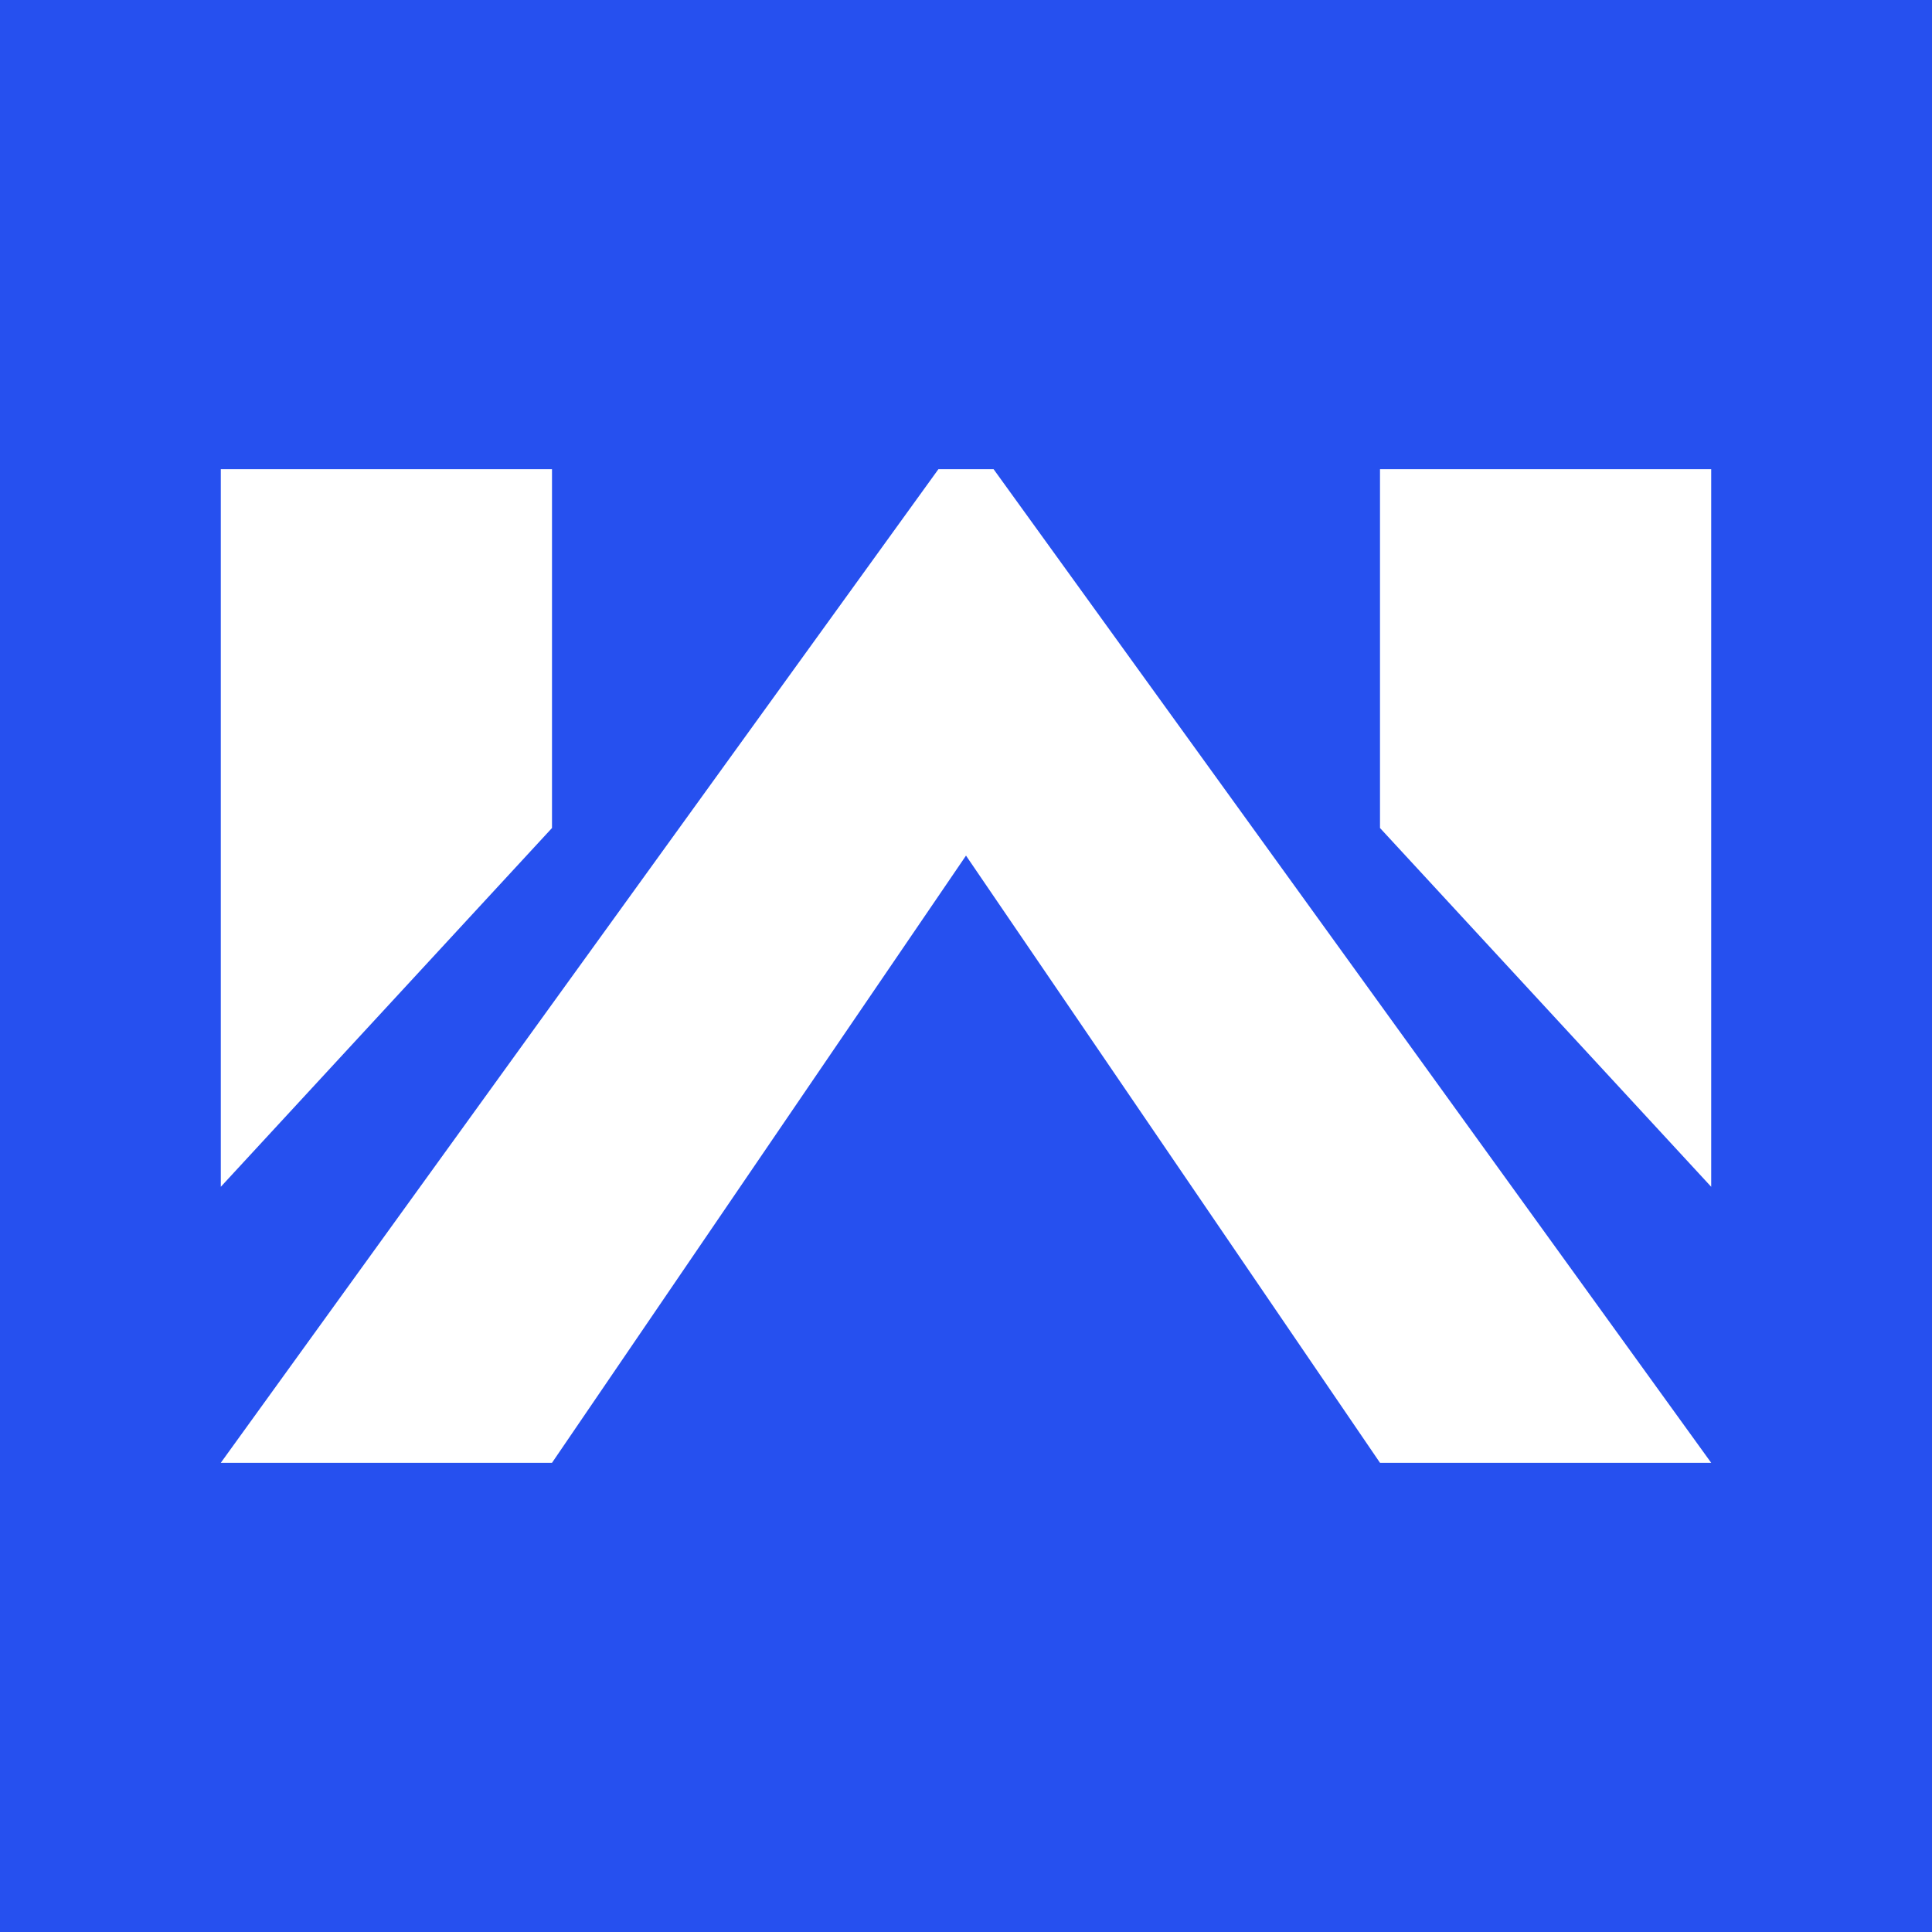
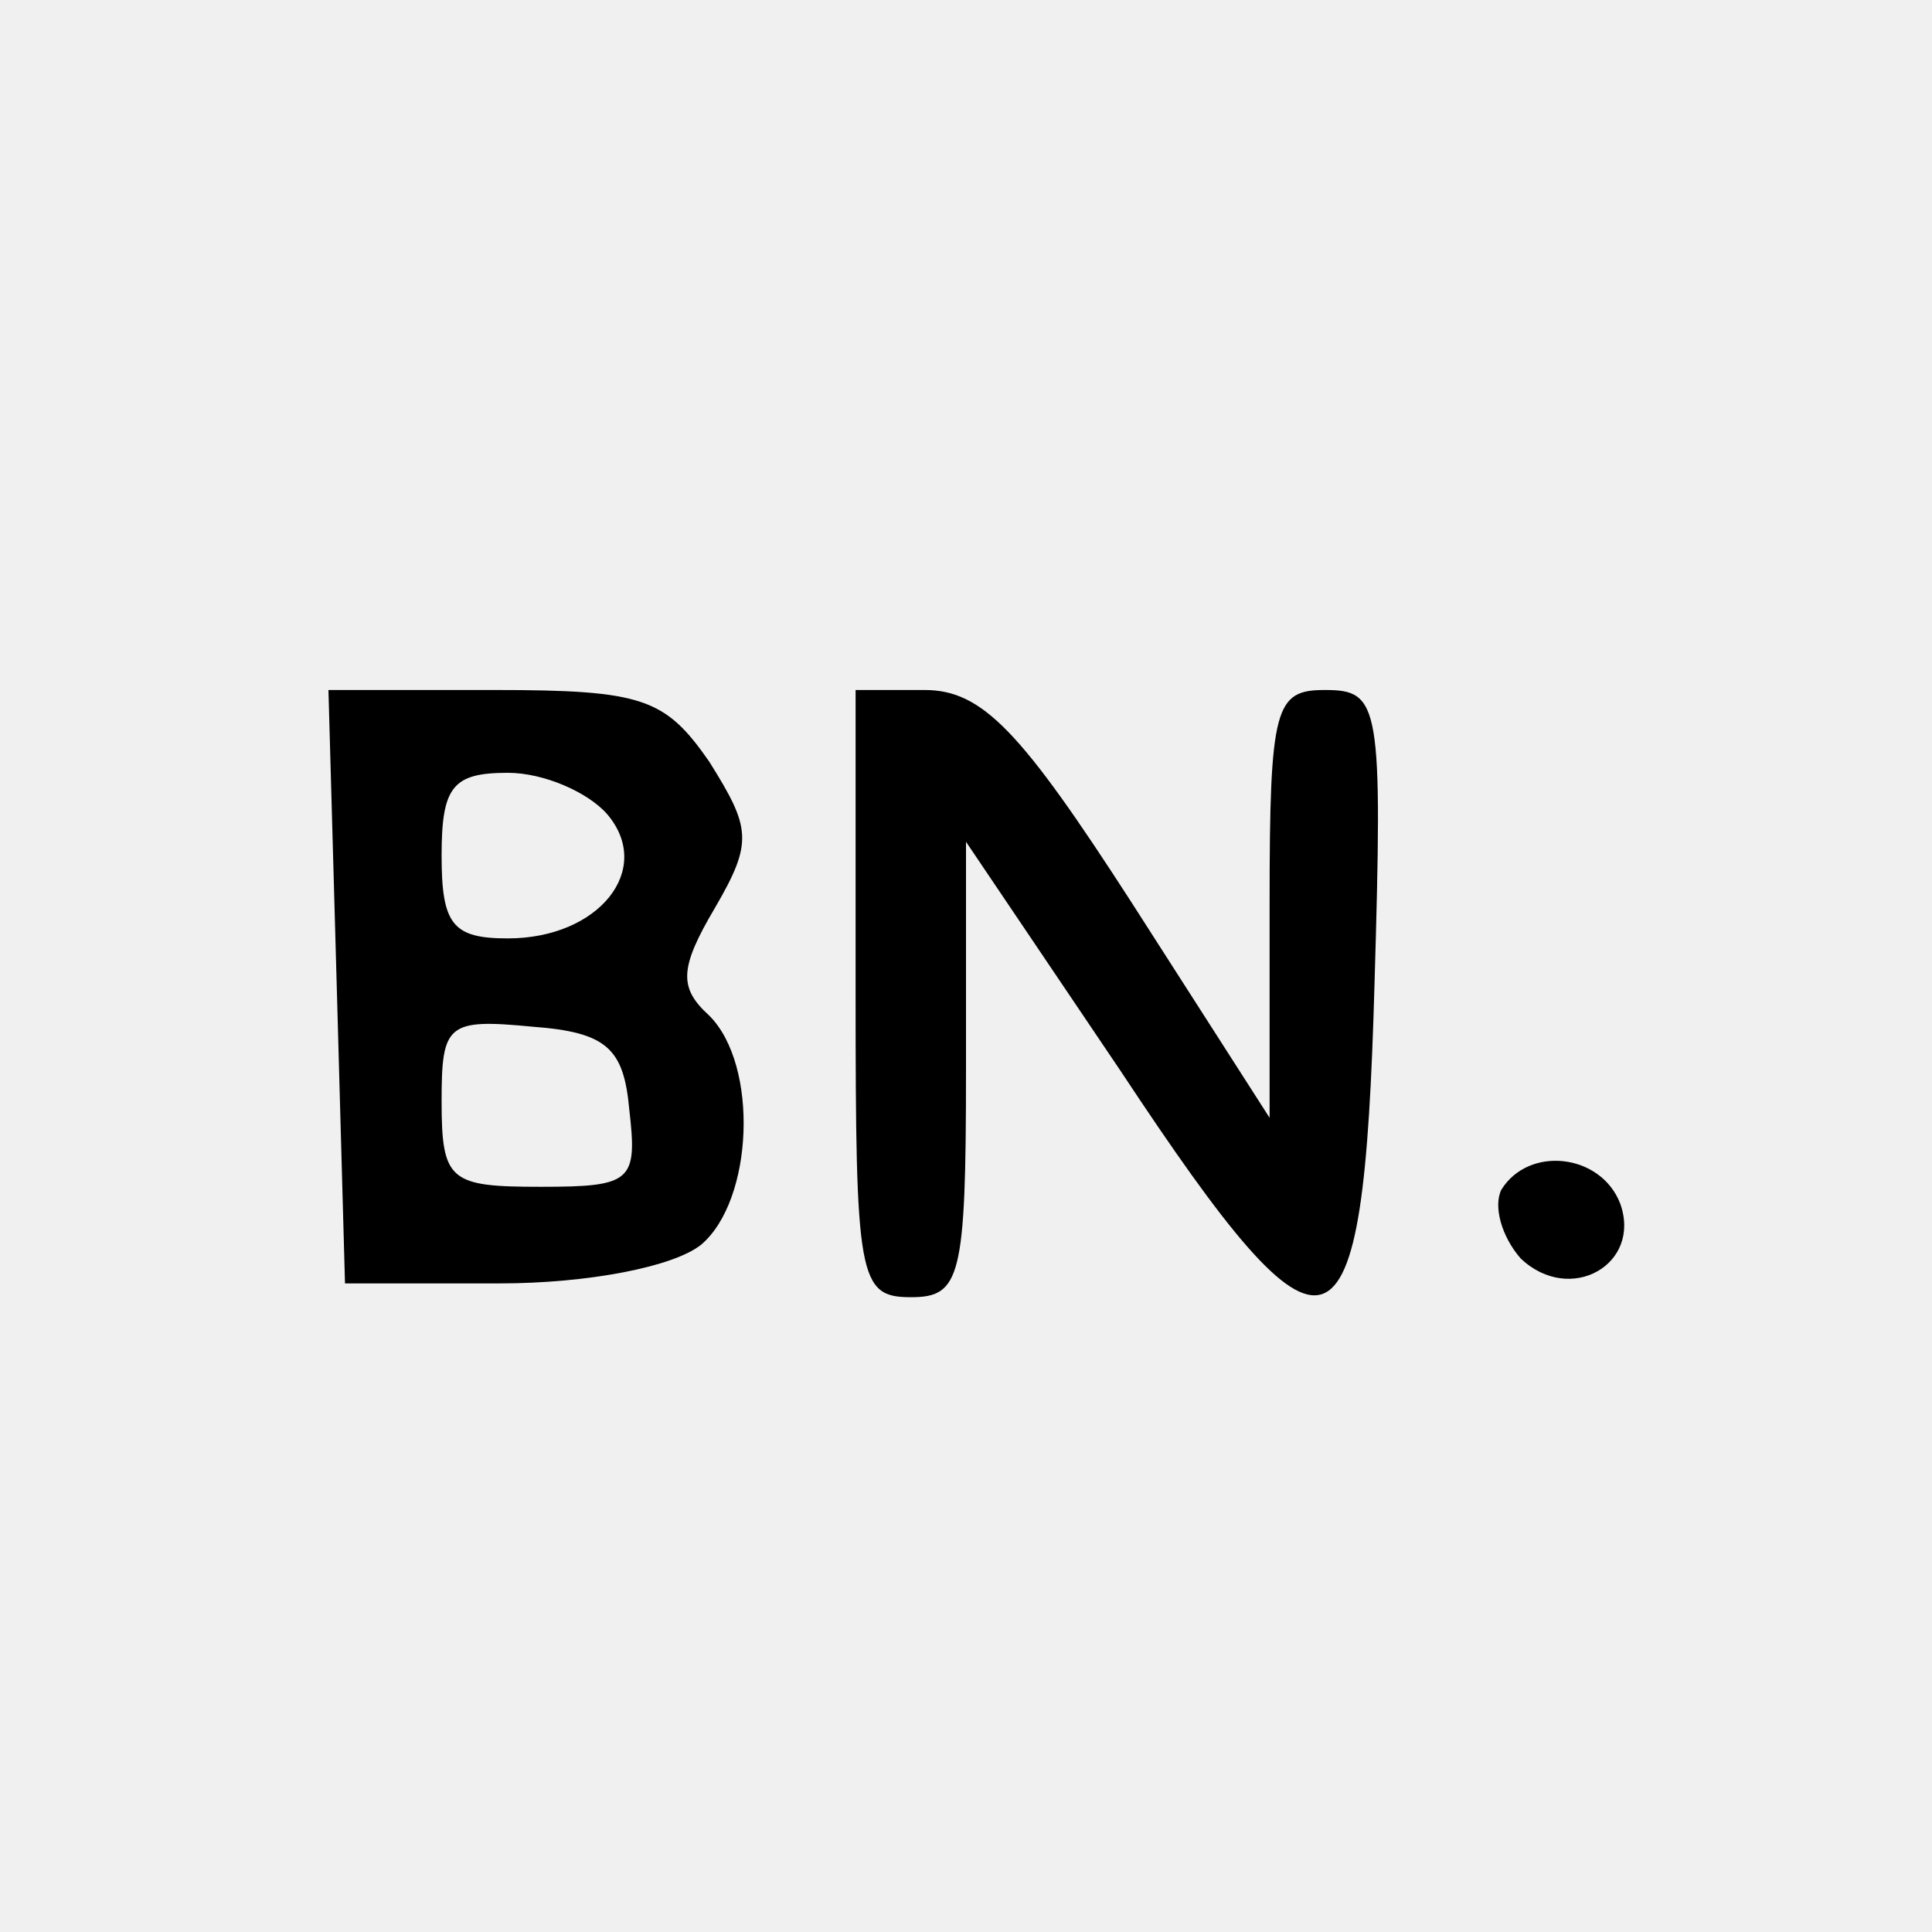
- <svg xmlns="http://www.w3.org/2000/svg" width="70px" height="70px" viewBox="0 0 70 70" version="1.1">
-   <defs />
-   <g id="logo" stroke="none" stroke-width="1" fill="none" fill-rule="evenodd">
-     <rect id="Rectangle-9" fill="#2650EF" fill-rule="nonzero" x="2.27373675e-13" y="2.27373675e-13" width="70" height="70" />
-     <path d="M50,17 L62,17 L62,43 L50,30 L50,17 Z M50,53 L35,31 L20,53 L8,53 L34,17 L36,17 L62,53 L50,53 Z M8,17 L20,17 L20,30 L8,43 L8,17 Z" id="Combined-Shape" fill="#FFFFFF" fill-rule="nonzero" />
+ <svg xmlns="http://www.w3.org/2000/svg" version="1.0" width="70pt" height="70pt" viewBox="0 0 70 70" preserveAspectRatio="xMidYMid meet">
+   <g transform="translate(0,70) scale(0.1,-0.1)" fill="#000000" stroke="none">
+     <path d="M122 343 l3 -108 56 0 c32 0 63 6 73 14 19 16 21 65 3 83 -11 10 -11 17 2 39 14 24 13 29 -2 53 -16 23 -24 26 -78 26 l-60 0 3 -107z m98 62 c17 -20 -3 -45 -36 -45 -20 0 -24 5 -24 30 0 25 4 30 24 30 13 0 29 -7 36 -15z m8 -107 c3 -26 1 -28 -32 -28 -33 0 -36 2 -36 31 0 28 2 30 33 27 27 -2 33 -8 35 -30z" />
+     <path d="M310 340 c0 -103 1 -110 20 -110 18 0 20 7 20 82 l0 83 56 -83 c76 -115 88 -111 92 31 3 102 2 107 -18 107 -18 0 -20 -6 -20 -77 l0 -78 -50 78 c-40 62 -54 77 -75 77 l-25 0 0 -110z" />
+     <path d="M544 269 c-3 -6 0 -17 7 -25 18 -17 44 -2 36 20 -7 18 -33 21 -43 5z" />
  </g>
</svg>
